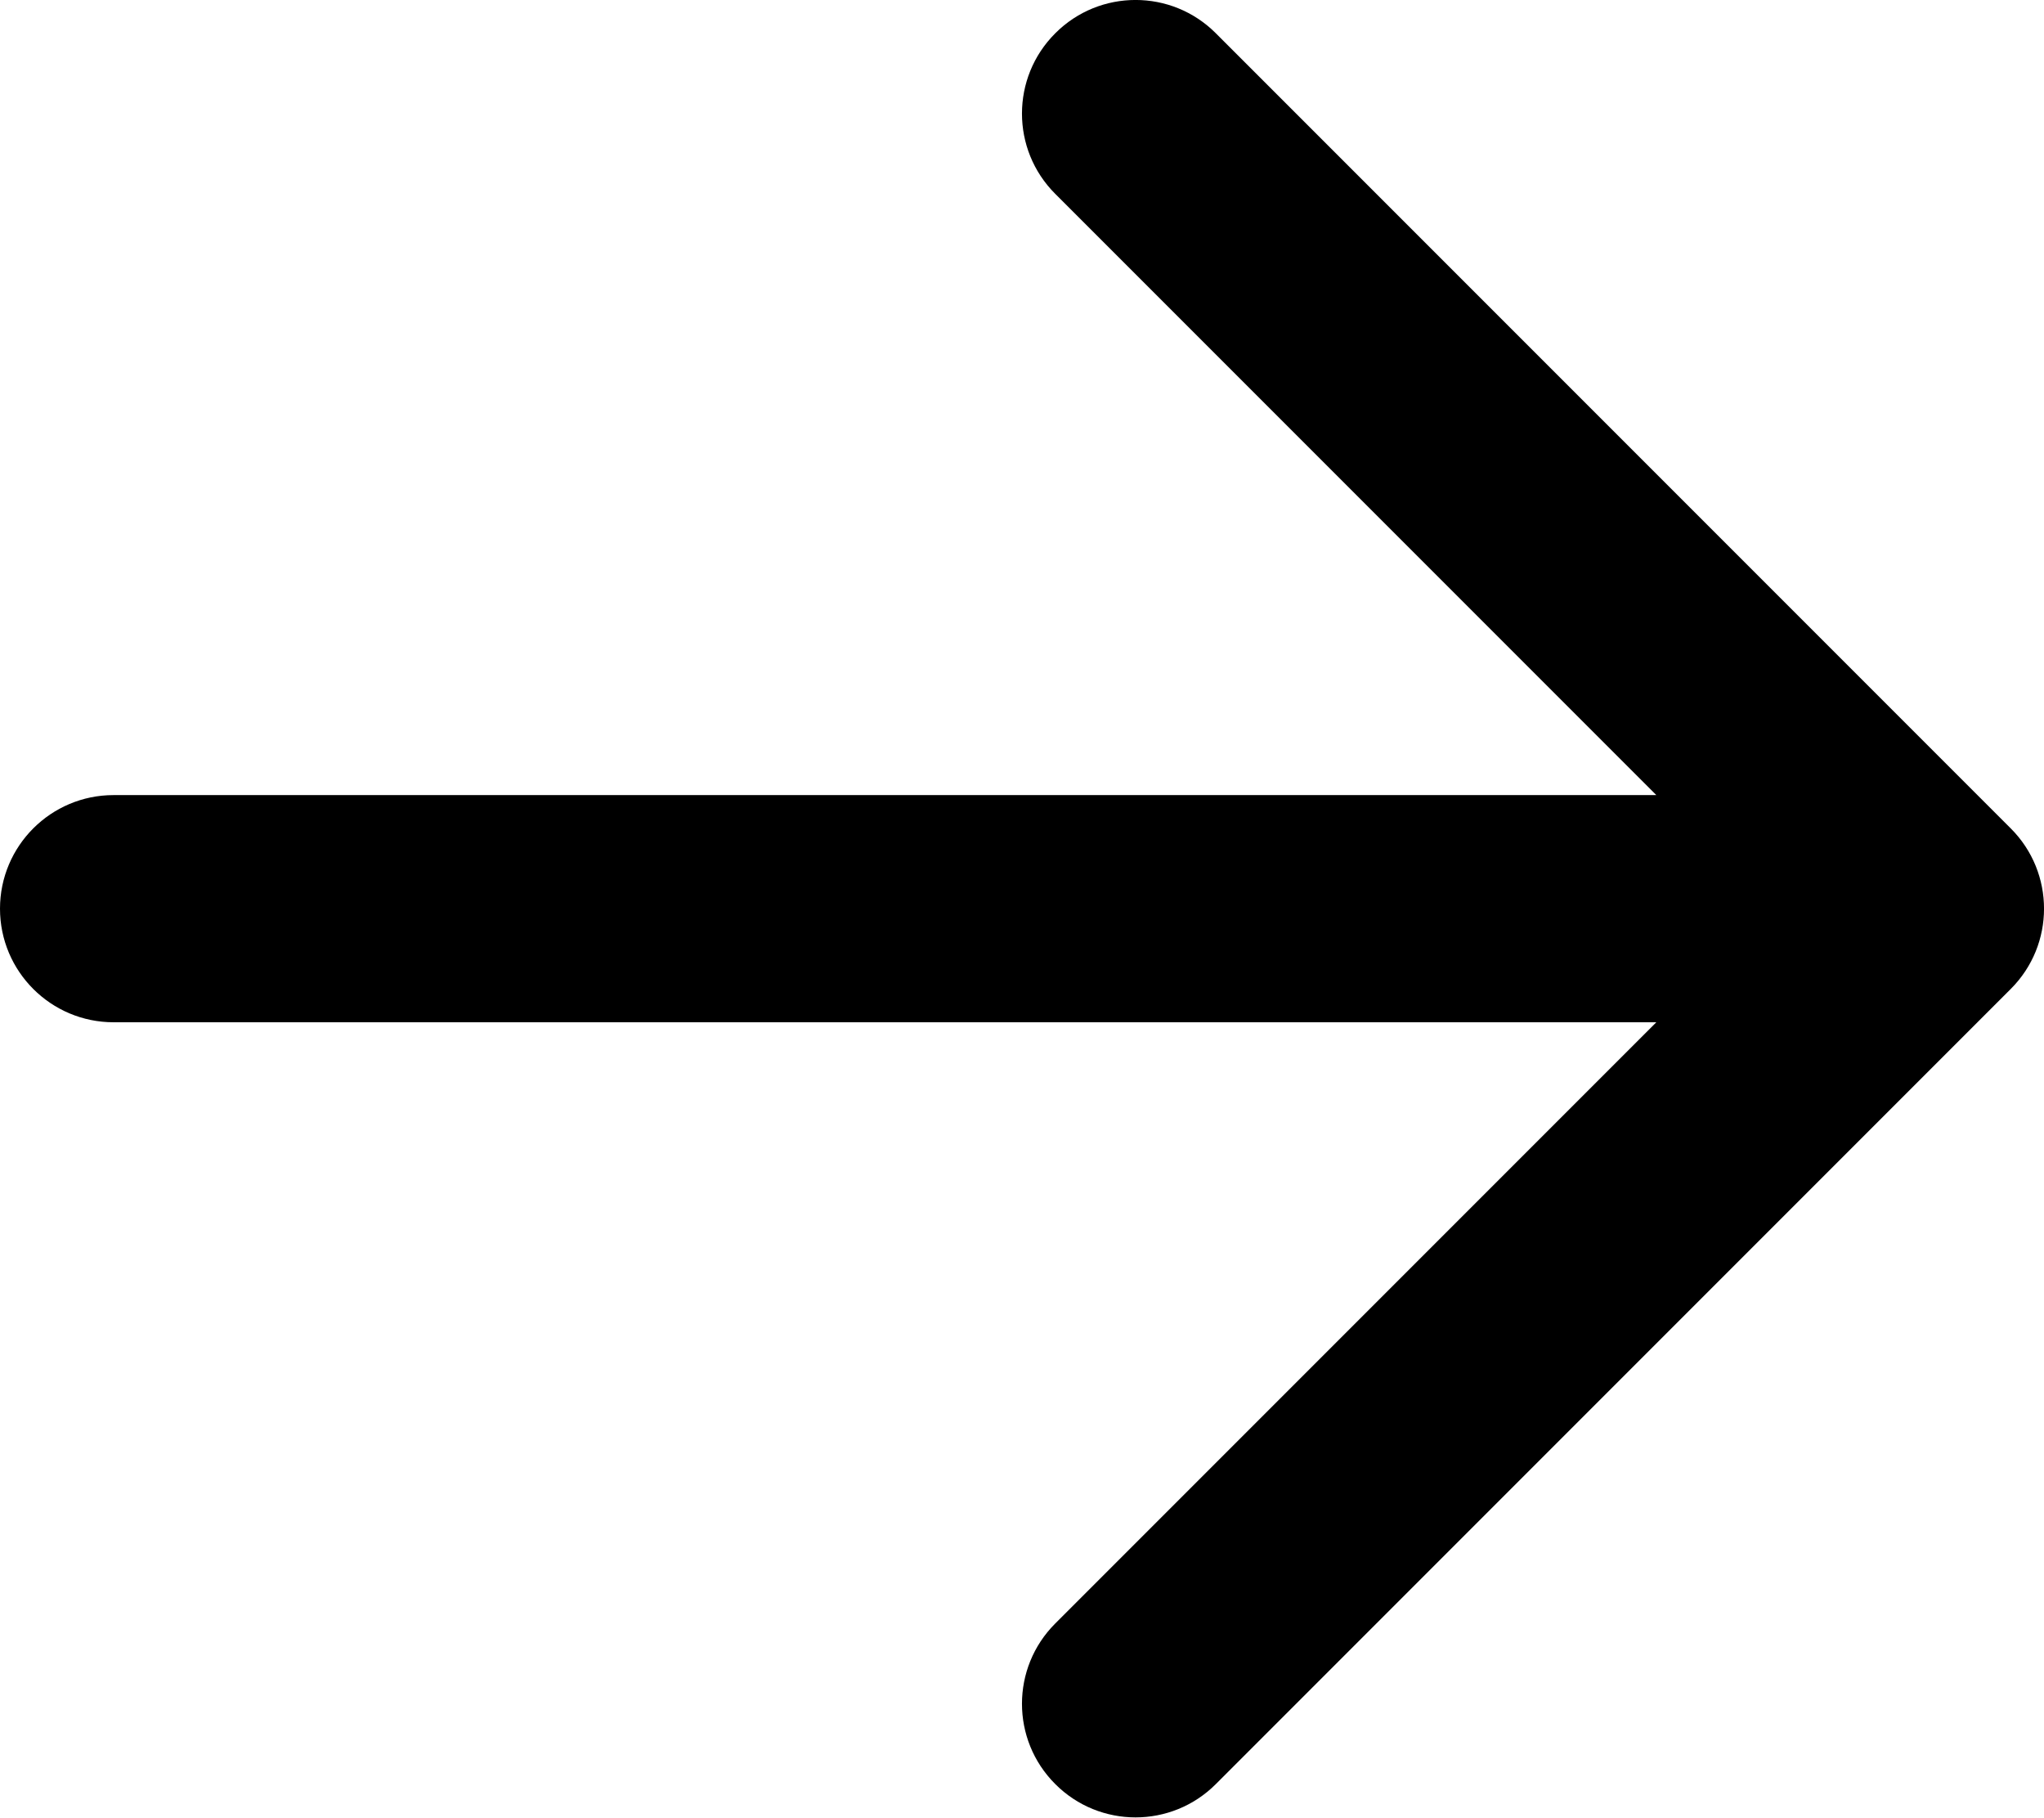
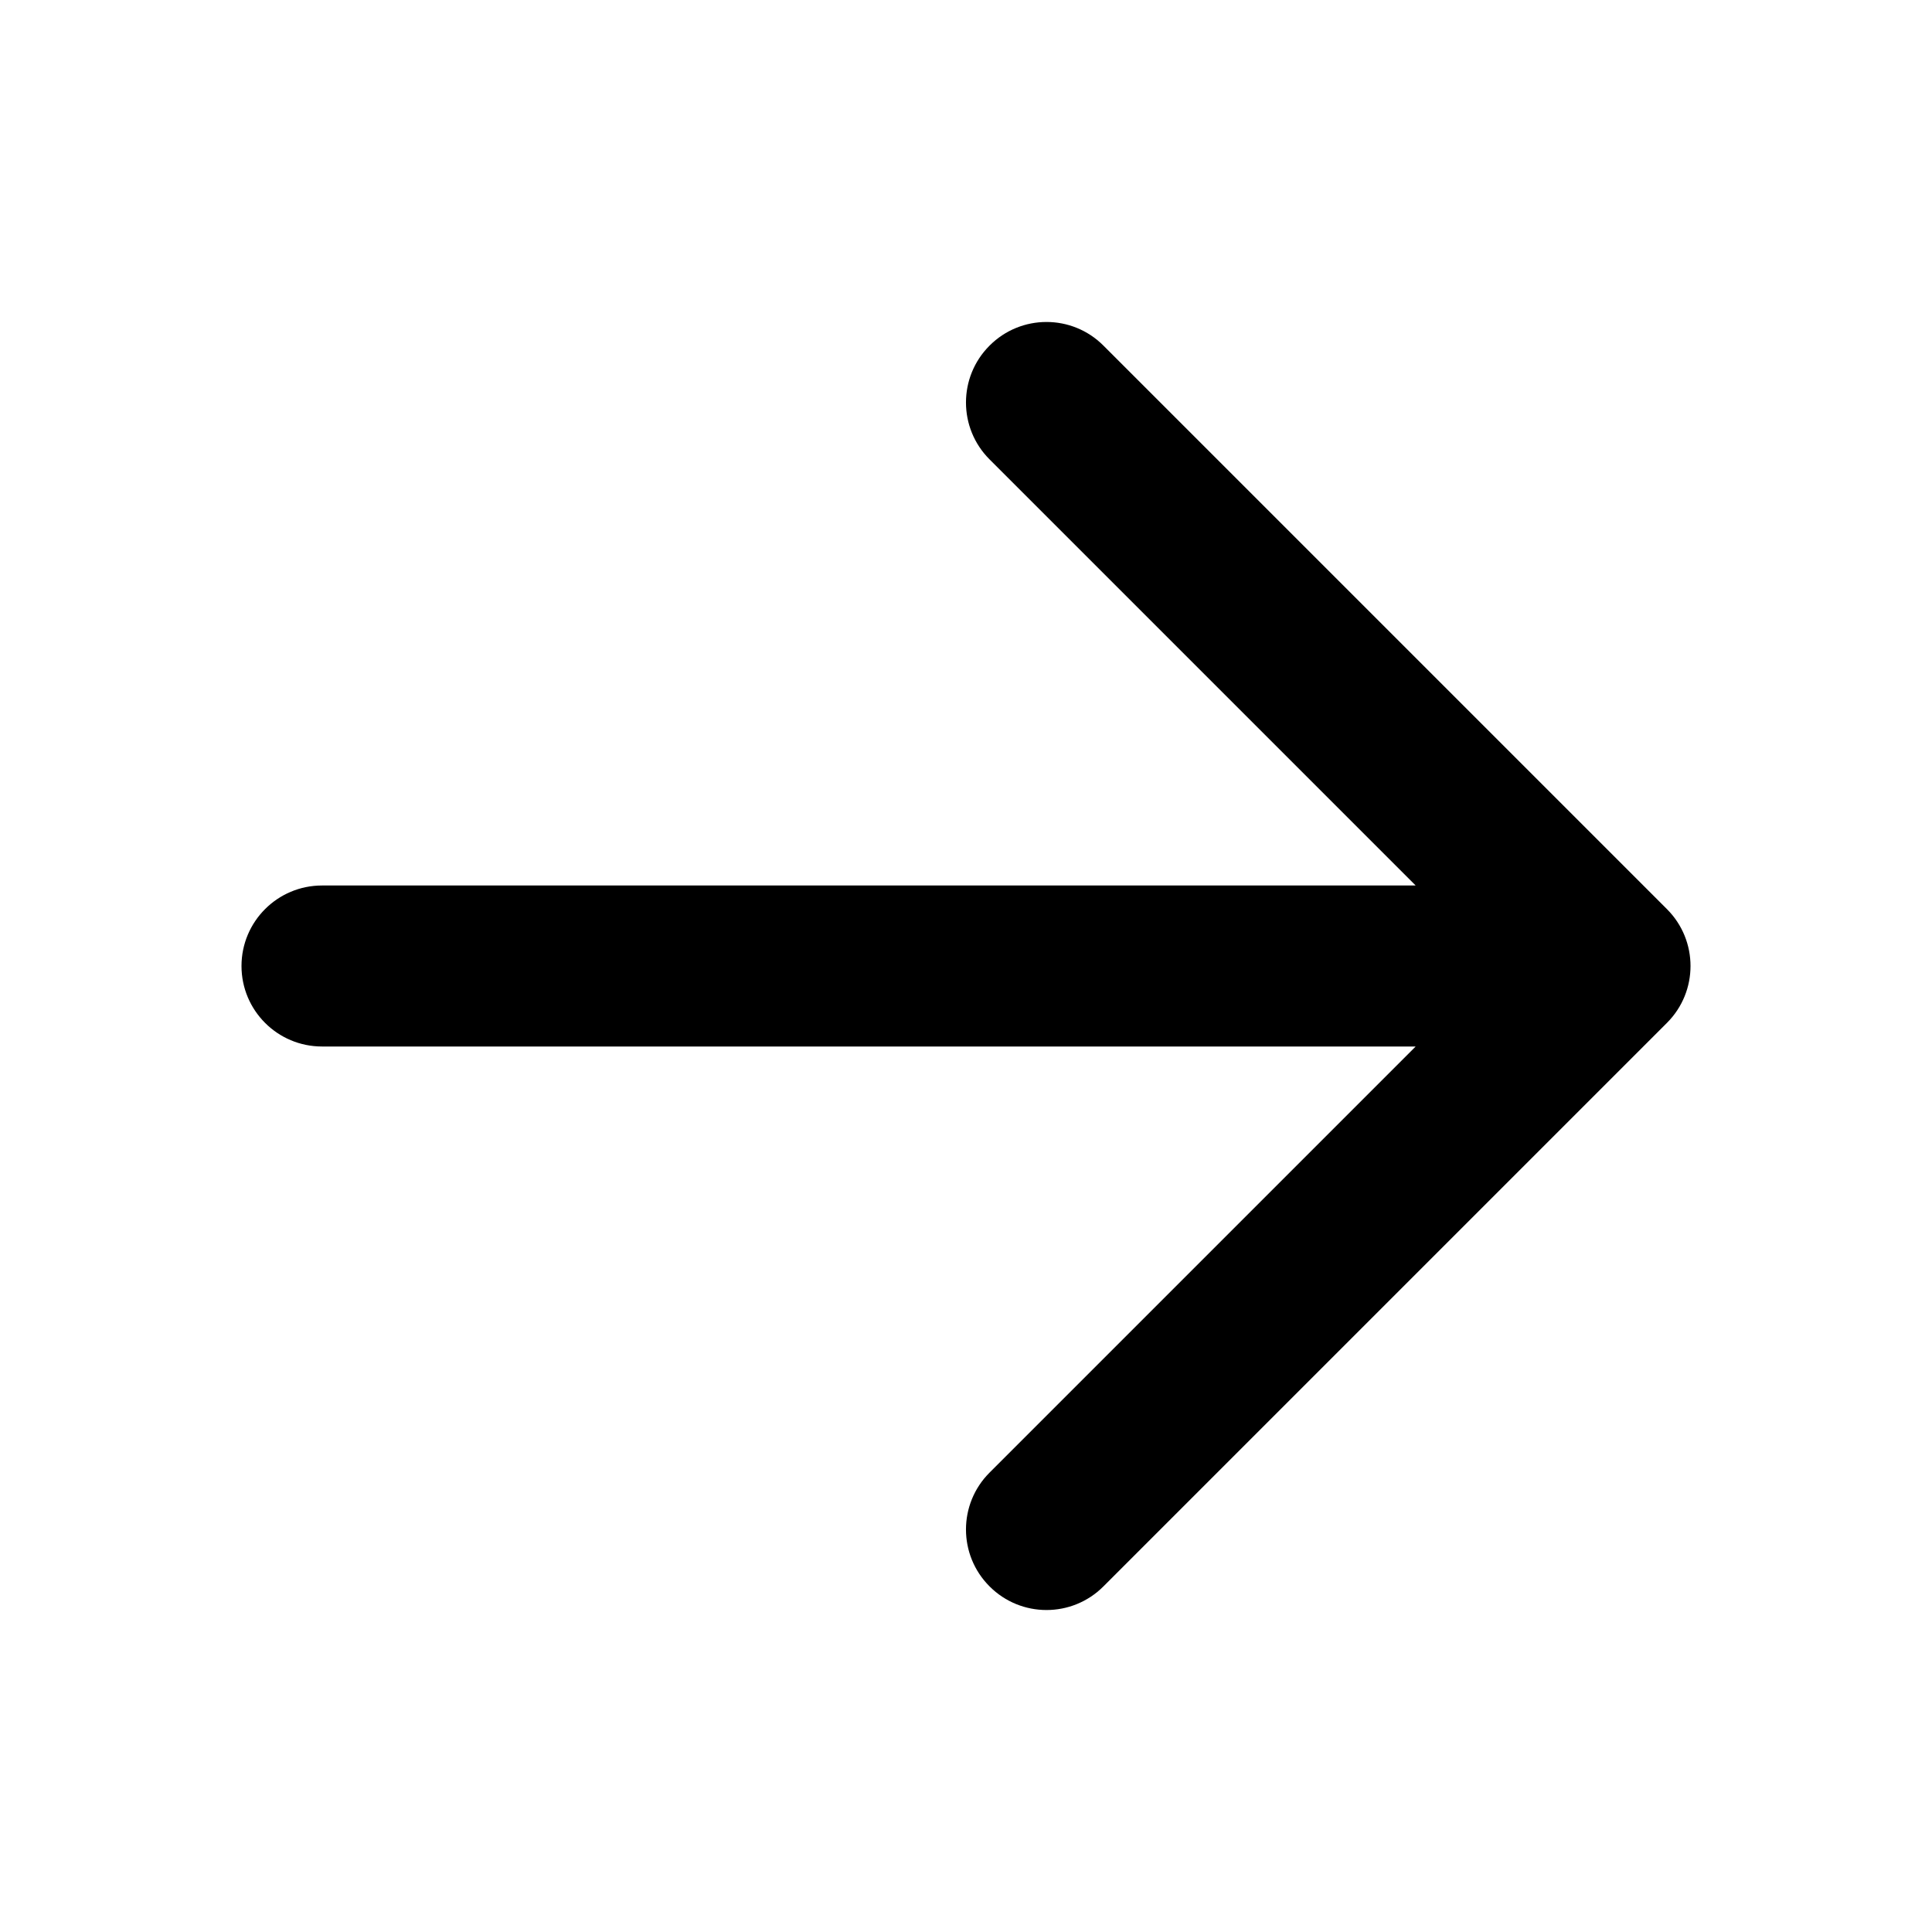
- <svg xmlns="http://www.w3.org/2000/svg" viewBox="3 4 18 16" fill="currentColor">
+ <svg xmlns="http://www.w3.org/2000/svg" viewBox="0 0 24 24" fill="currentColor">
  <path fill-rule="evenodd" clip-rule="evenodd" d="M12.293 4.293C12.683 3.902 13.317 3.902 13.707 4.293L20.707 11.293C21.098 11.683 21.098 12.317 20.707 12.707L13.707 19.707C13.317 20.098 12.683 20.098 12.293 19.707C11.902 19.317 11.902 18.683 12.293 18.293L17.586 13H4C3.448 13 3 12.552 3 12C3 11.448 3.448 11 4 11H17.586L12.293 5.707C11.902 5.317 11.902 4.683 12.293 4.293Z" />
</svg>
